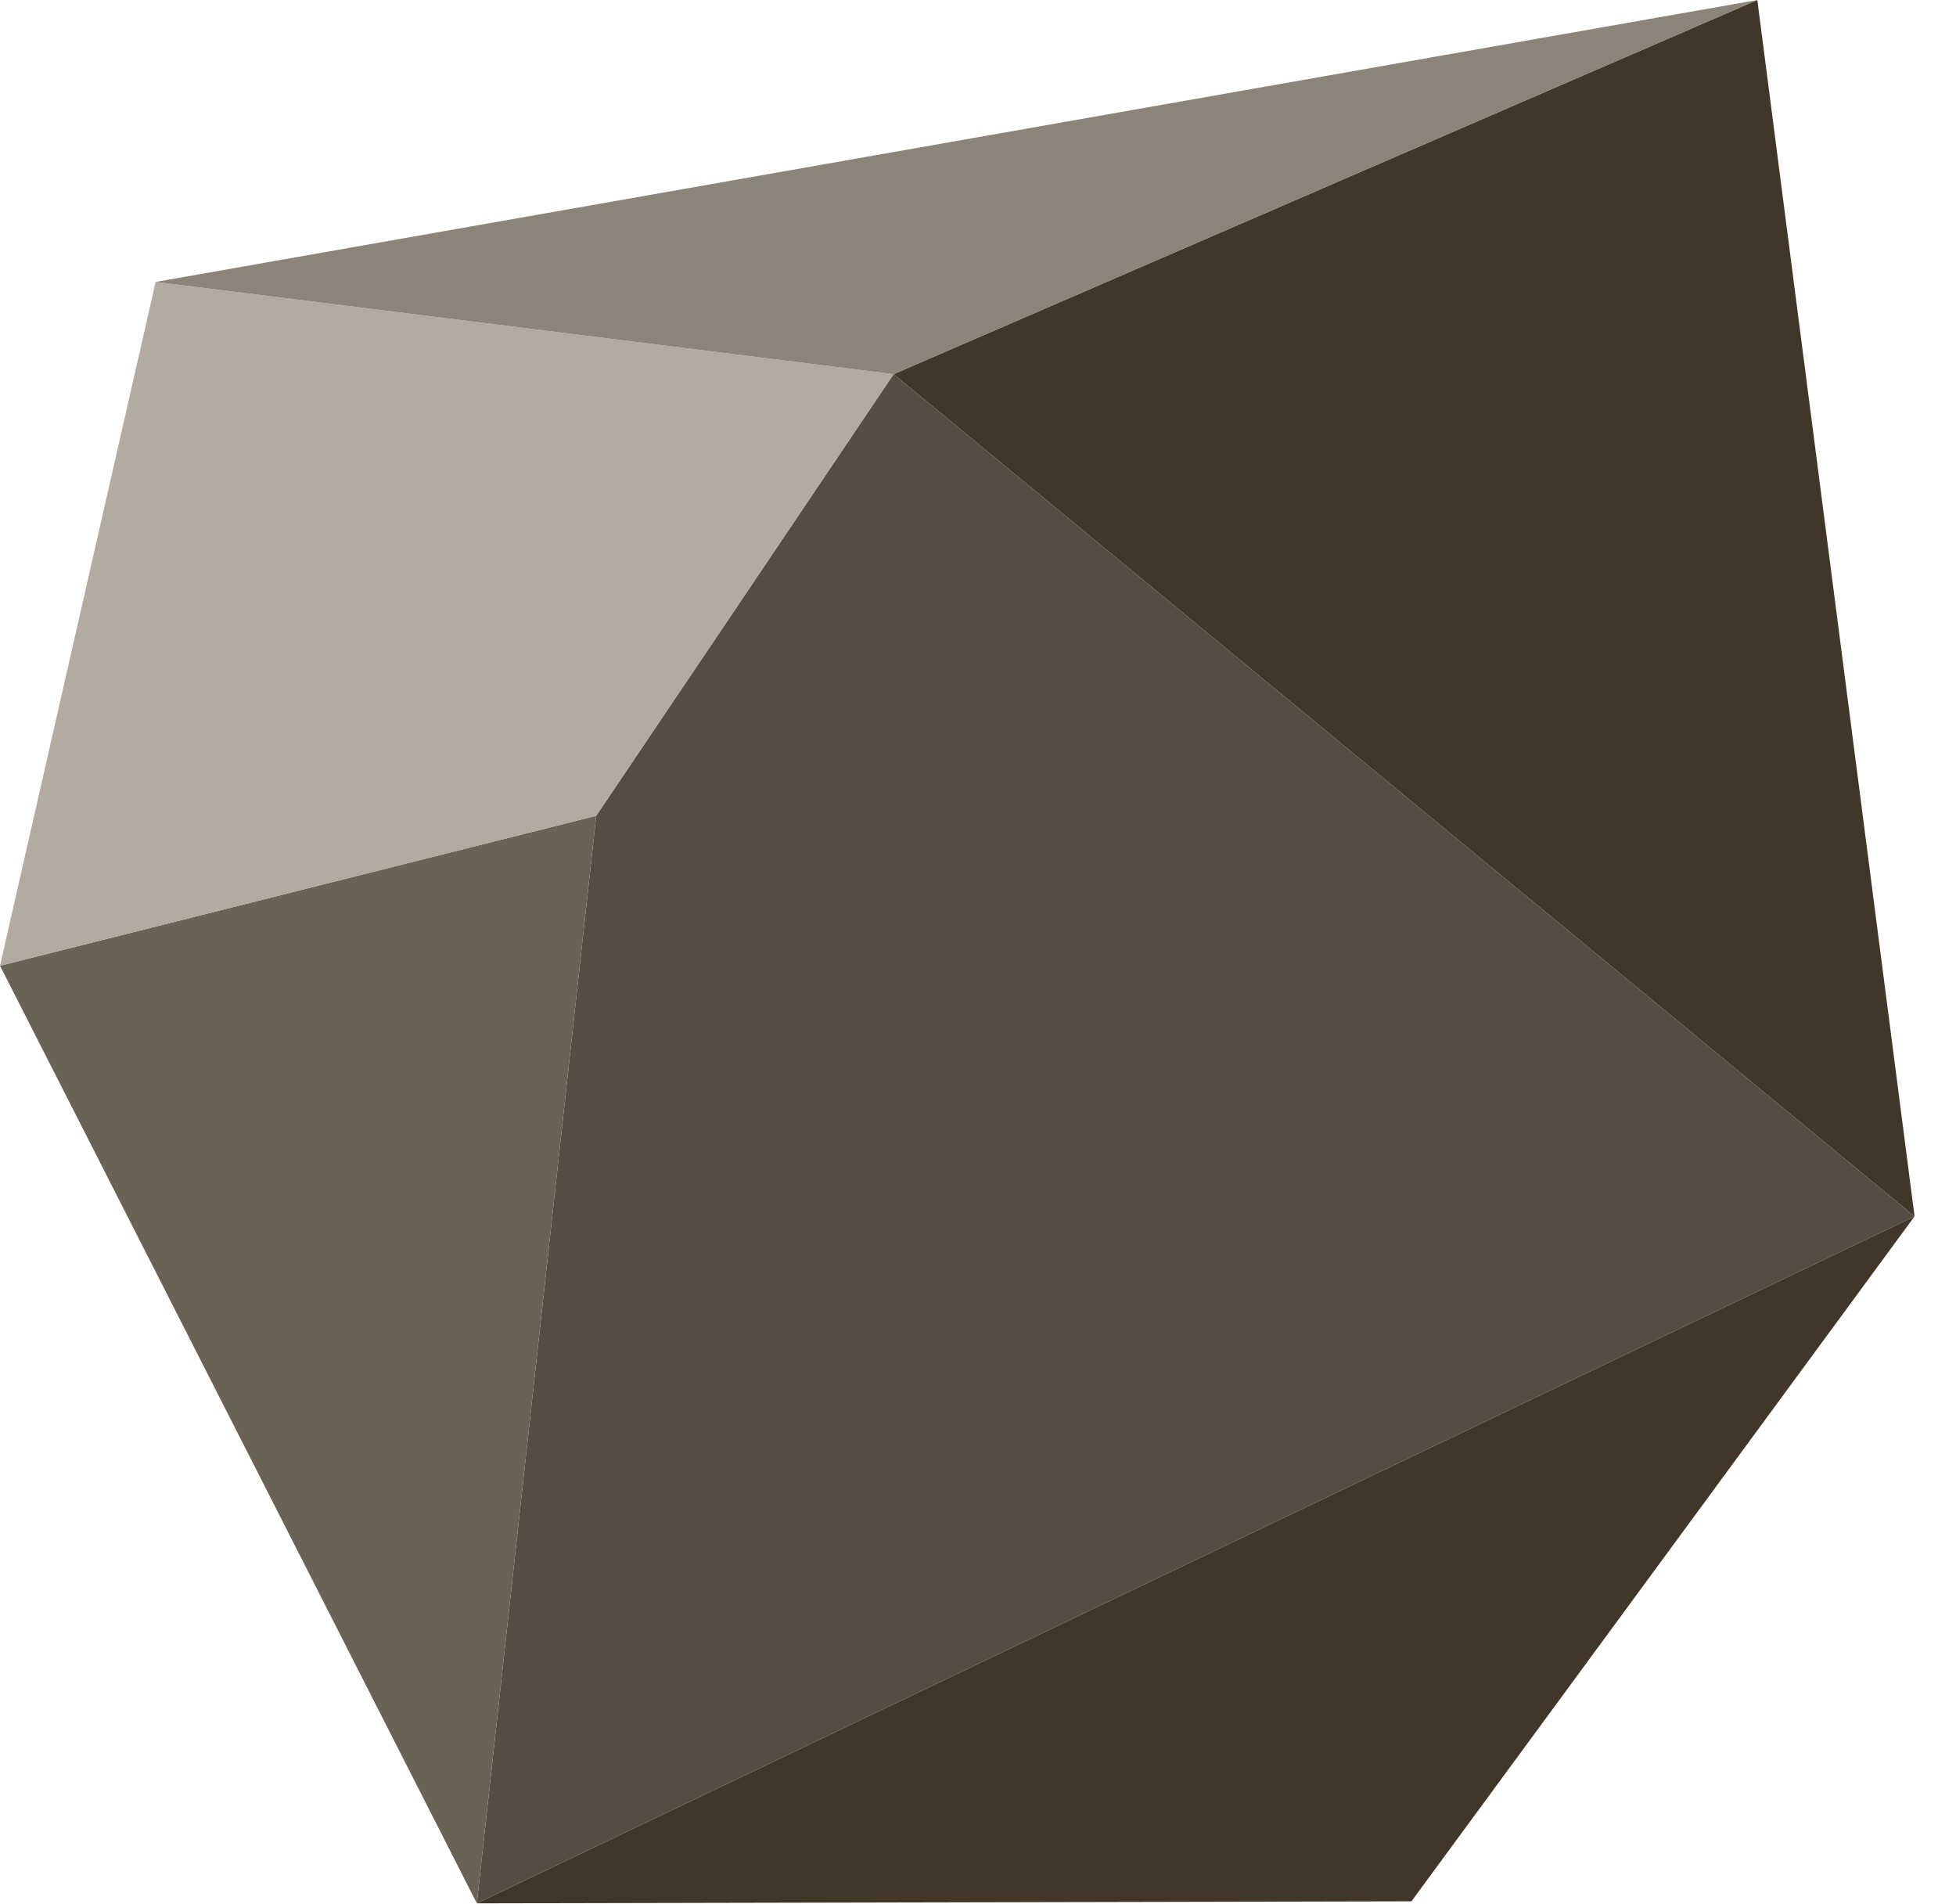
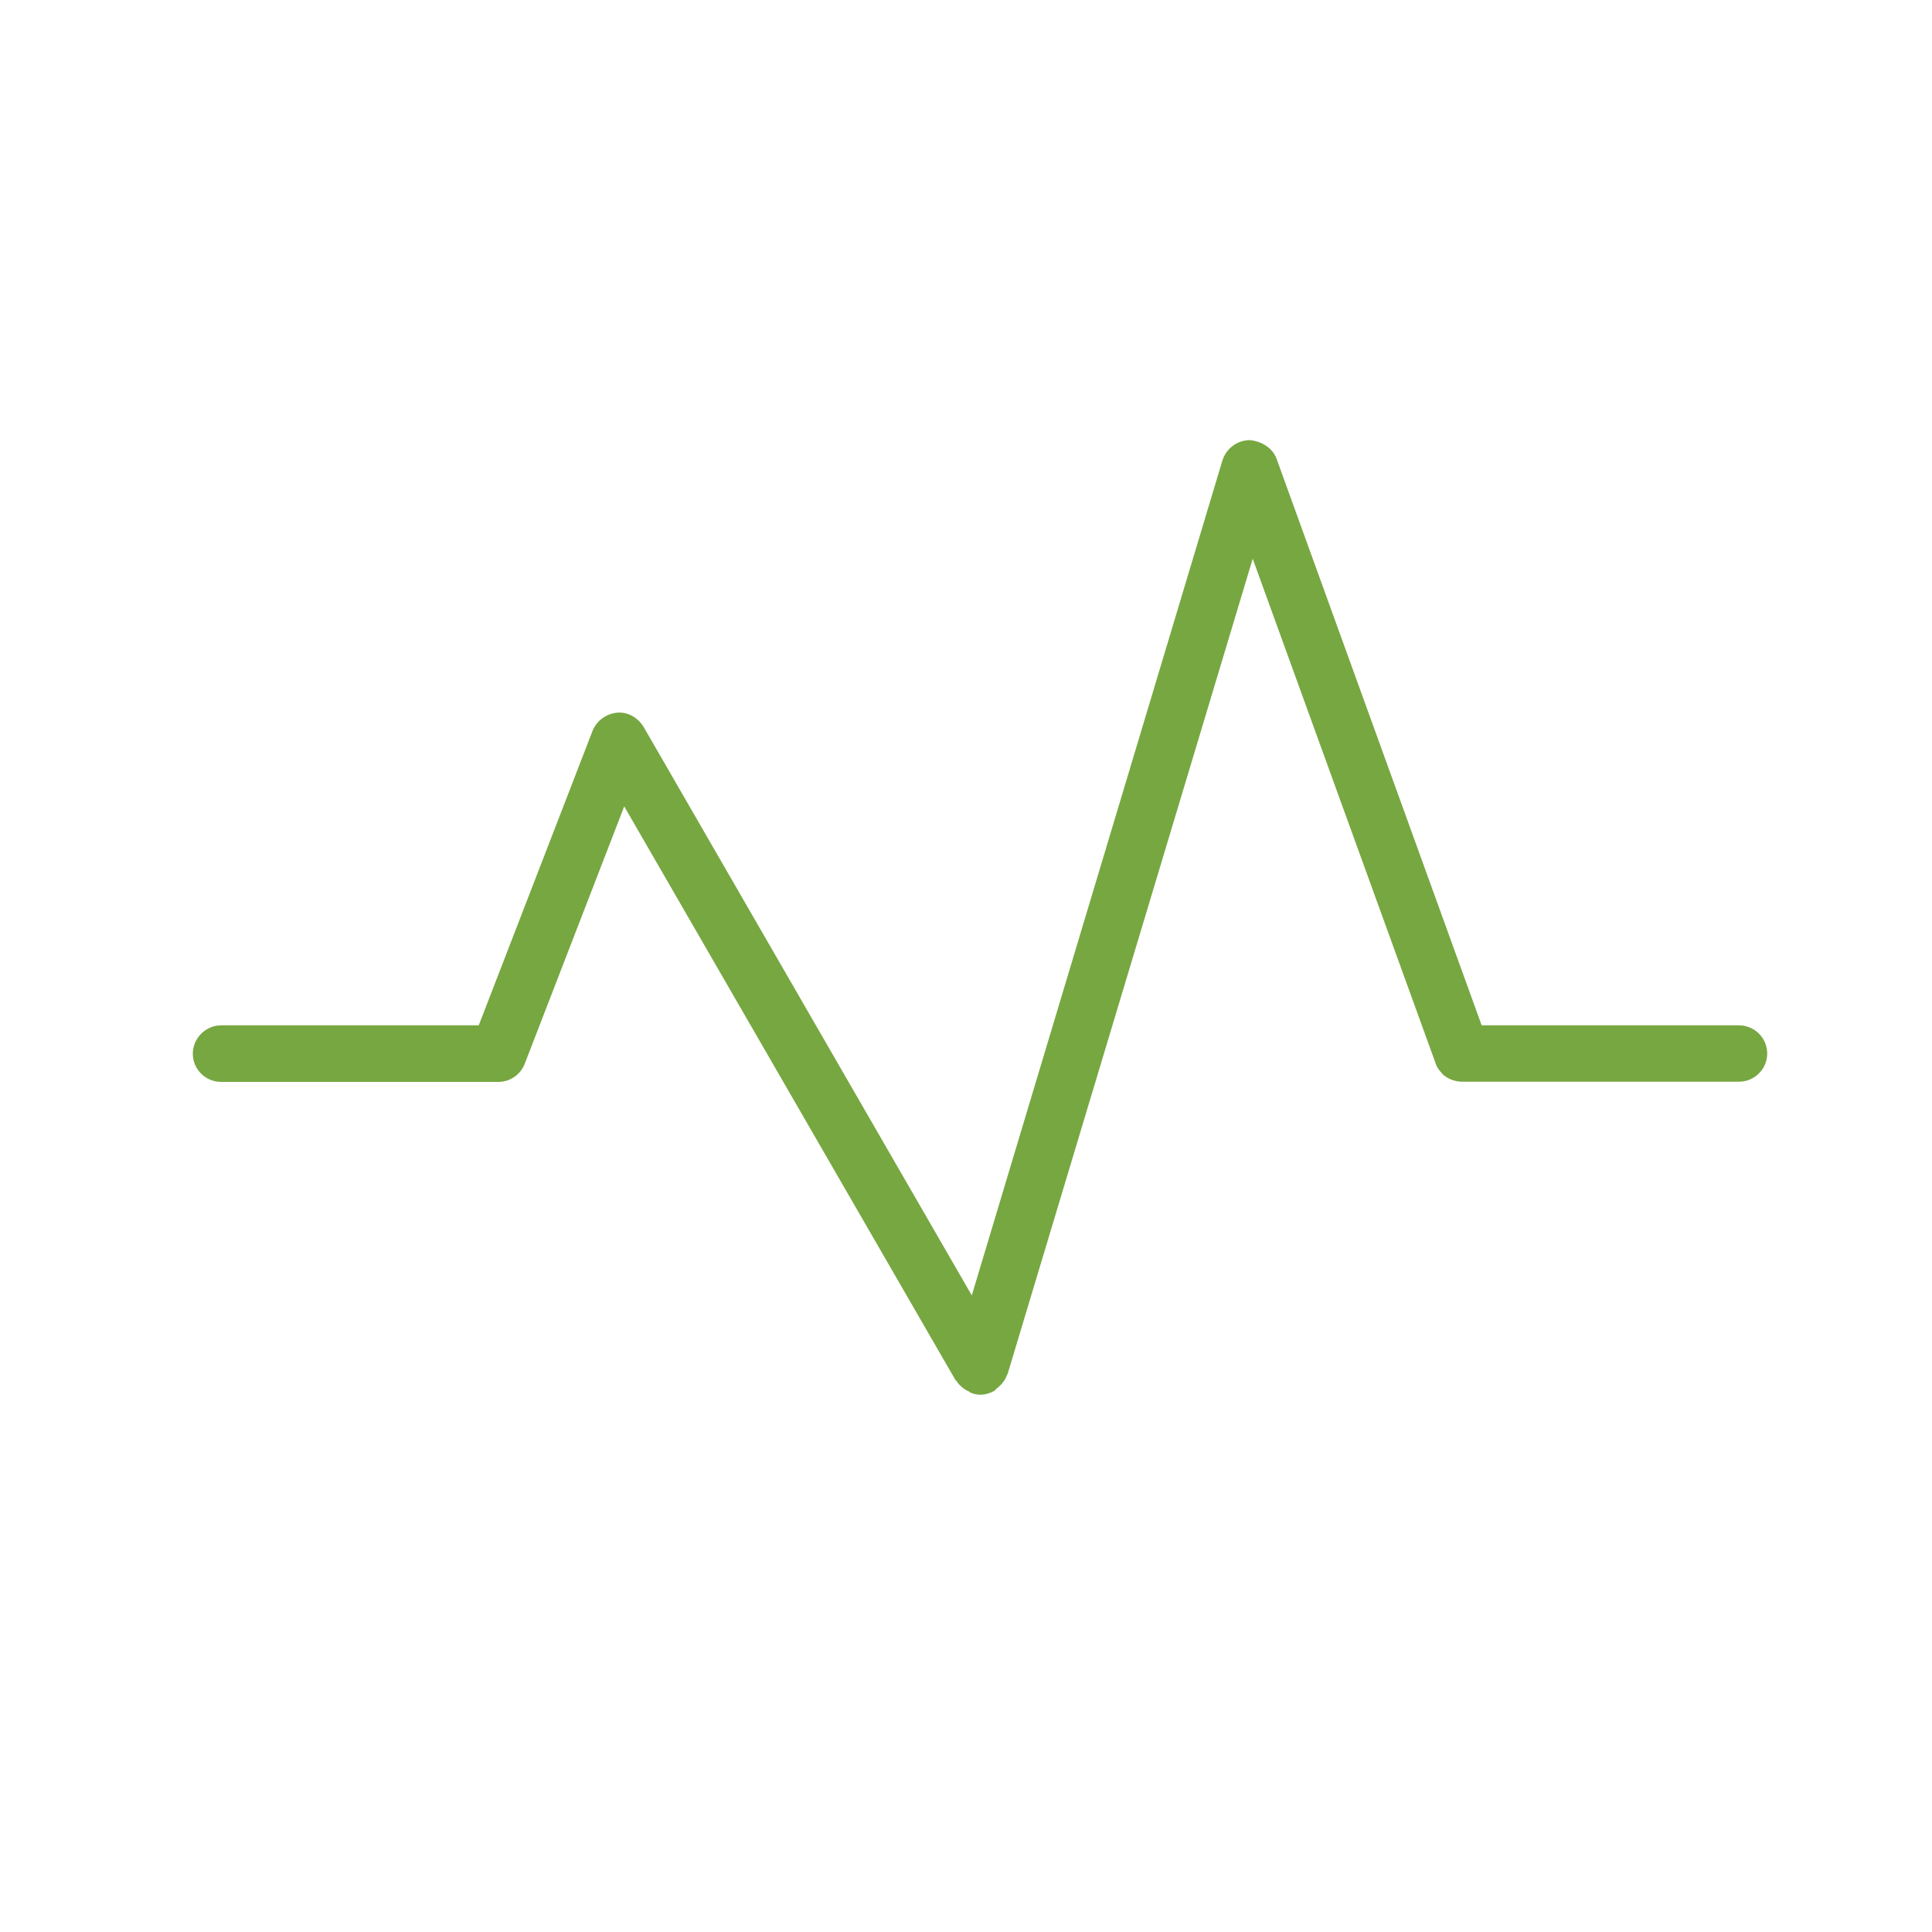
- <svg xmlns="http://www.w3.org/2000/svg" width="37px" height="36px" viewBox="0 0 37 36" version="1.1">
-   <g id="Landing" stroke="none" stroke-width="1" fill="none" fill-rule="evenodd">
-     <g id="04-Landing---Real-Text" transform="translate(-170, -62)">
-       <g id="Group-7" transform="translate(170, 62)">
-         <polygon id="Fill-1" fill="#423629" points="9.02 35.996 26.699 35.958 36.215 23.005" />
-         <polygon id="Fill-2" fill="#423629" points="33.242 0 16.904 7.076 36.216 23.005" />
-         <polygon id="Fill-3" fill="#574C41" points="11.278 15.428 9.02 35.996 36.216 23.005 16.904 7.076" />
-         <polygon id="Fill-4" fill="#6B6256" points="0 18.264 9.02 35.996 11.278 15.428" />
-         <polygon id="Fill-5" fill="#B3AAA0" points="0 18.264 11.278 15.428 16.904 7.076 2.944 5.332" />
-         <polygon id="Fill-6" fill="#8C8479" points="33.242 0 2.944 5.332 16.904 7.076" />
-       </g>
-     </g>
-   </g>
+ <svg xmlns="http://www.w3.org/2000/svg" version="1.1" id="Layer_1" x="0px" y="0px" viewBox="0 0 1000 1000" style="enable-background:new 0 0 1000 1000;" xml:space="preserve">
+   <style type="text/css">
+ 	.st0{fill:#77A741;}
+ </style>
+   <path class="st0" d="M900,530.7H766.9L660.8,237.6c-2.1-6-8.3-9.4-14.2-9.8c-6.5,0.2-12,4.5-13.9,10.6L503,670.5L333.1,376.2  c-2.9-4.8-8.3-7.9-13.9-7.3s-10.5,4.3-12.5,9.4l-58.9,152.4H114.5c-8.1,0-14.7,6.7-14.7,14.7c0,8.1,6.6,14.6,14.7,14.6h143.4  c6,0,11.5-3.7,13.7-9.4l51.5-133.2l171.5,297c0.2,0.2,0.5,0.3,0.6,0.6c1.1,1.7,2.6,3,4.2,4.1c0.6,0.4,1.2,0.8,1.9,1  c0.7,0.4,1.1,0.9,1.8,1c1.3,0.5,2.8,0.8,4.2,0.8c2.5,0,5-0.7,7.4-2c0.3-0.2,0.5-0.6,0.8-0.8c0.4-0.3,0.7-0.8,1.1-1  c2-1.7,3.7-3.7,4.6-6.4c0-0.2,0.2-0.3,0.3-0.4l126.9-422.1l94.5,260.7c0.4,1.4,1.1,2.8,2.1,4.1c0.7,0.9,1.4,1.5,2,2.3  c2.6,2.2,6,3.5,9.6,3.6l0,0c0,0,0,0,0.2,0l0,0H900c8.2,0,14.7-6.6,14.7-14.6S908.2,530.7,900,530.7z" />
</svg>
